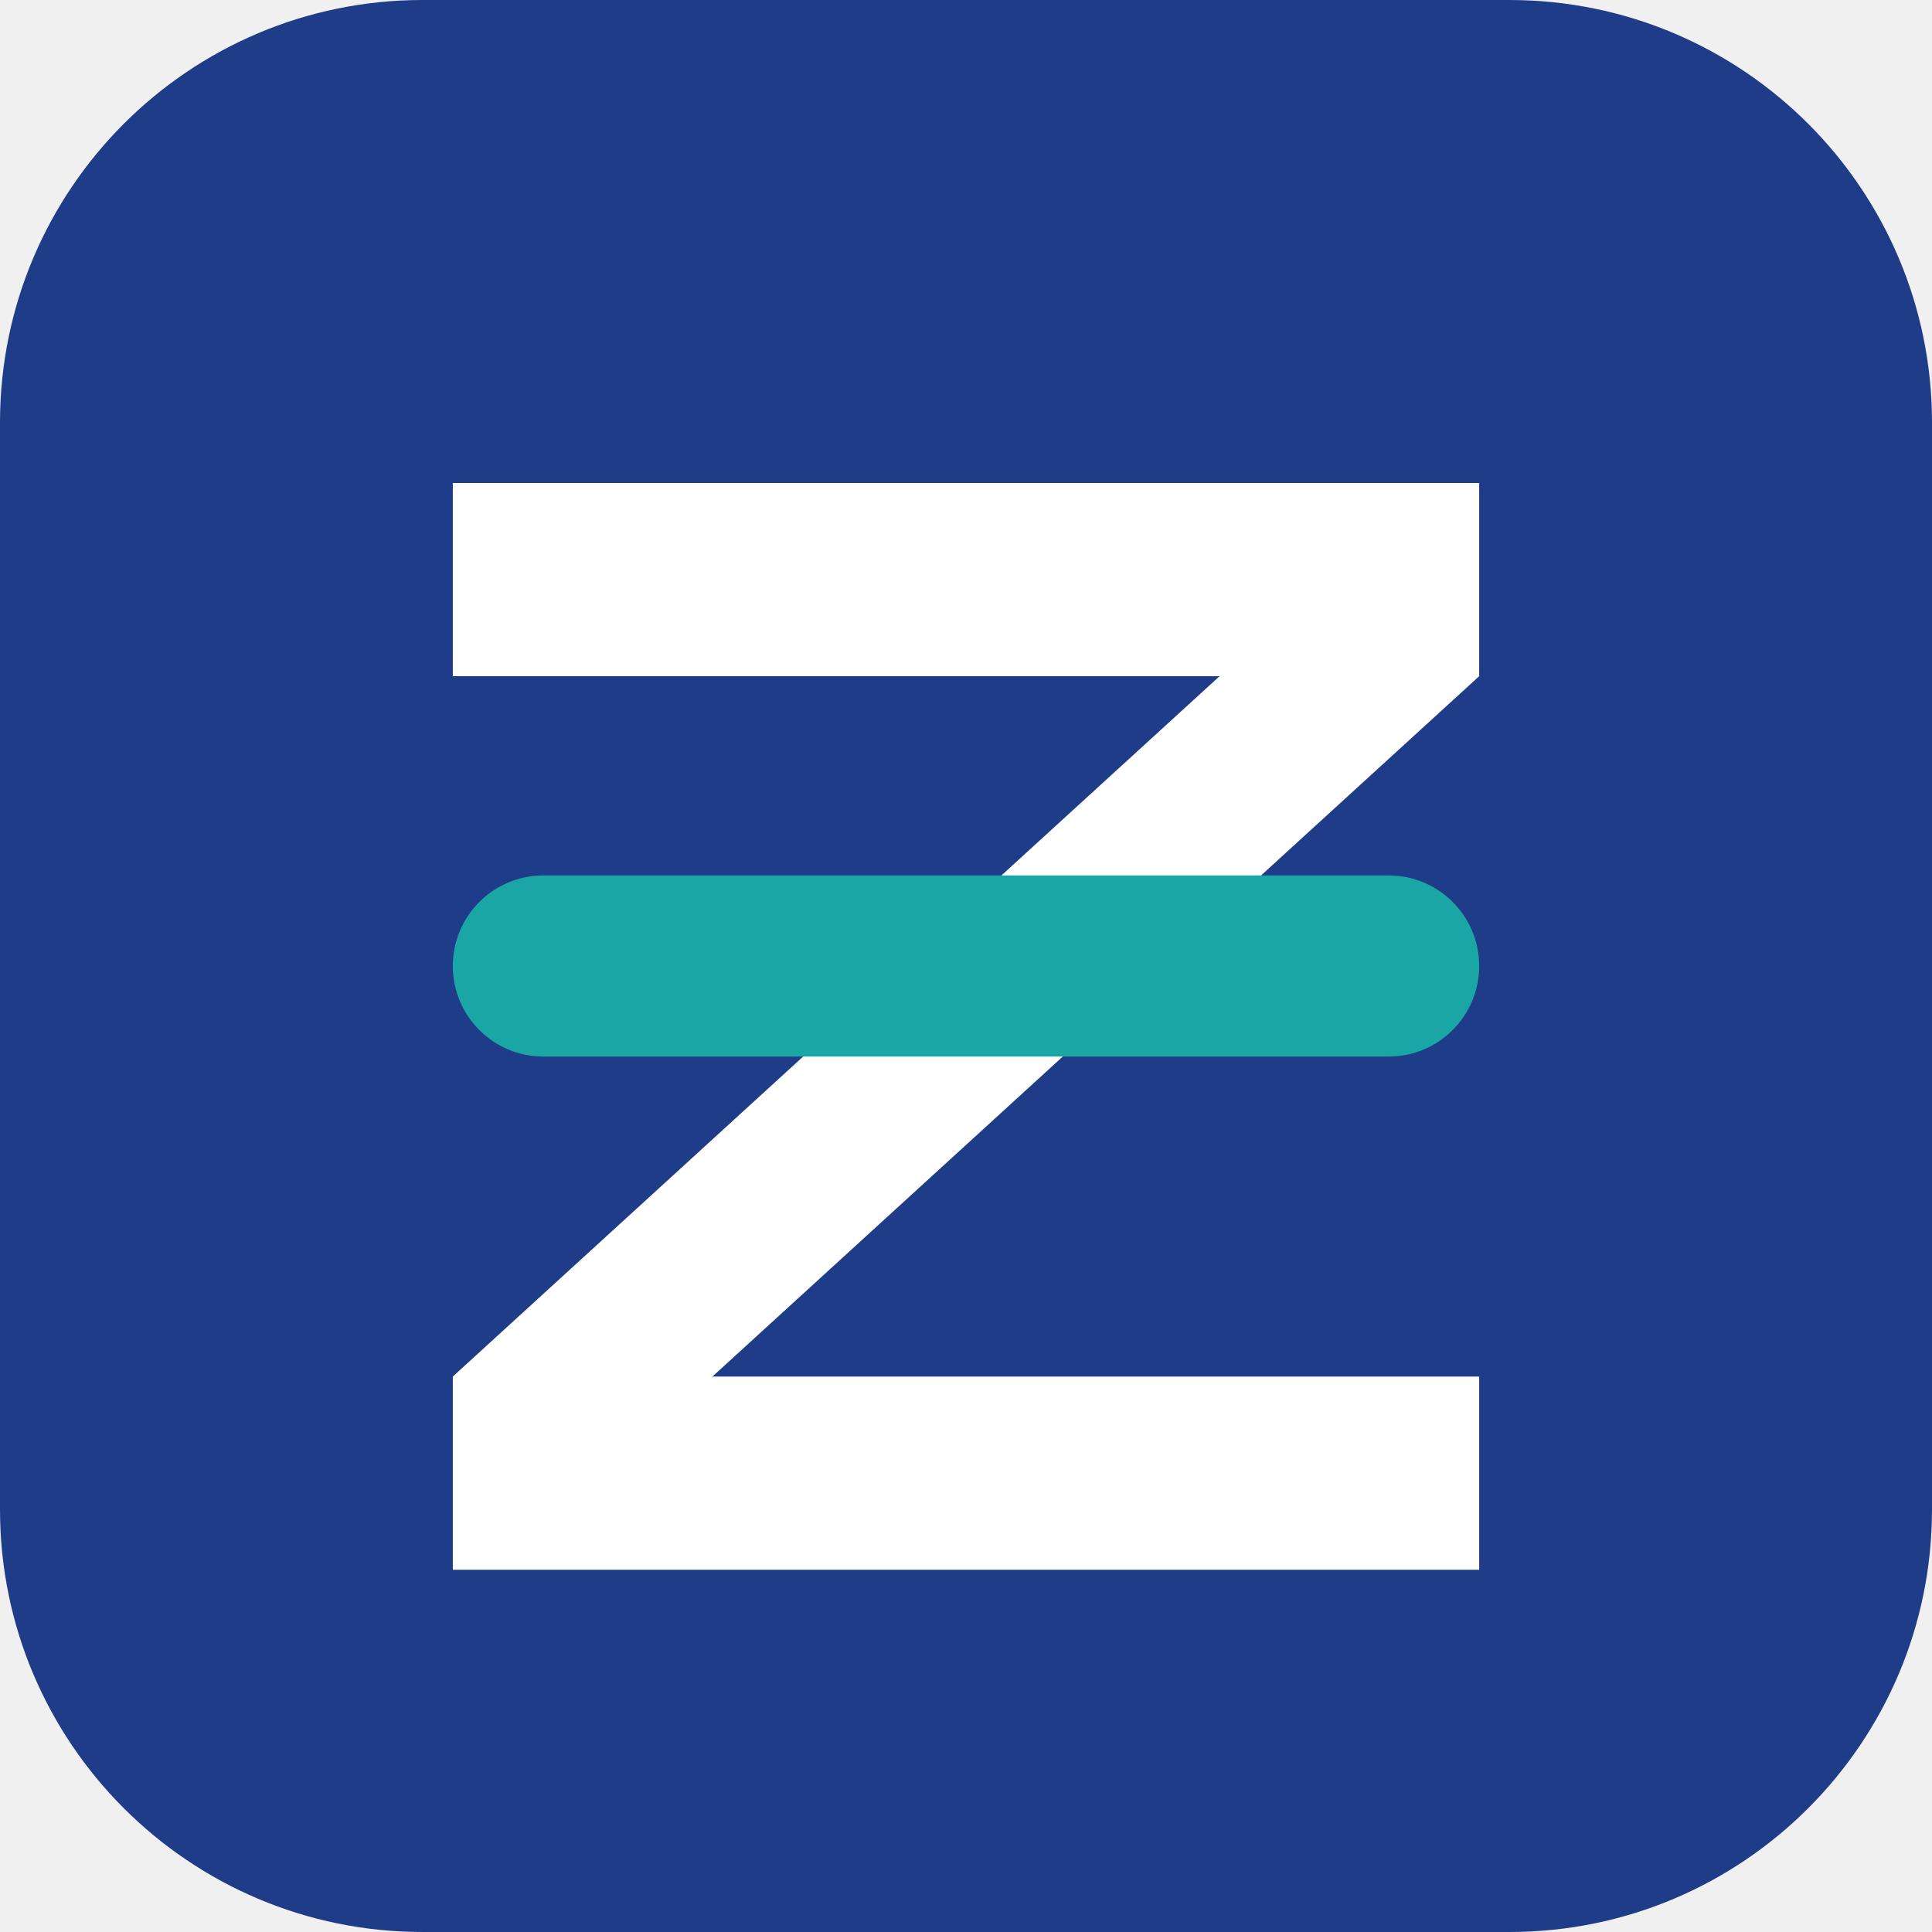
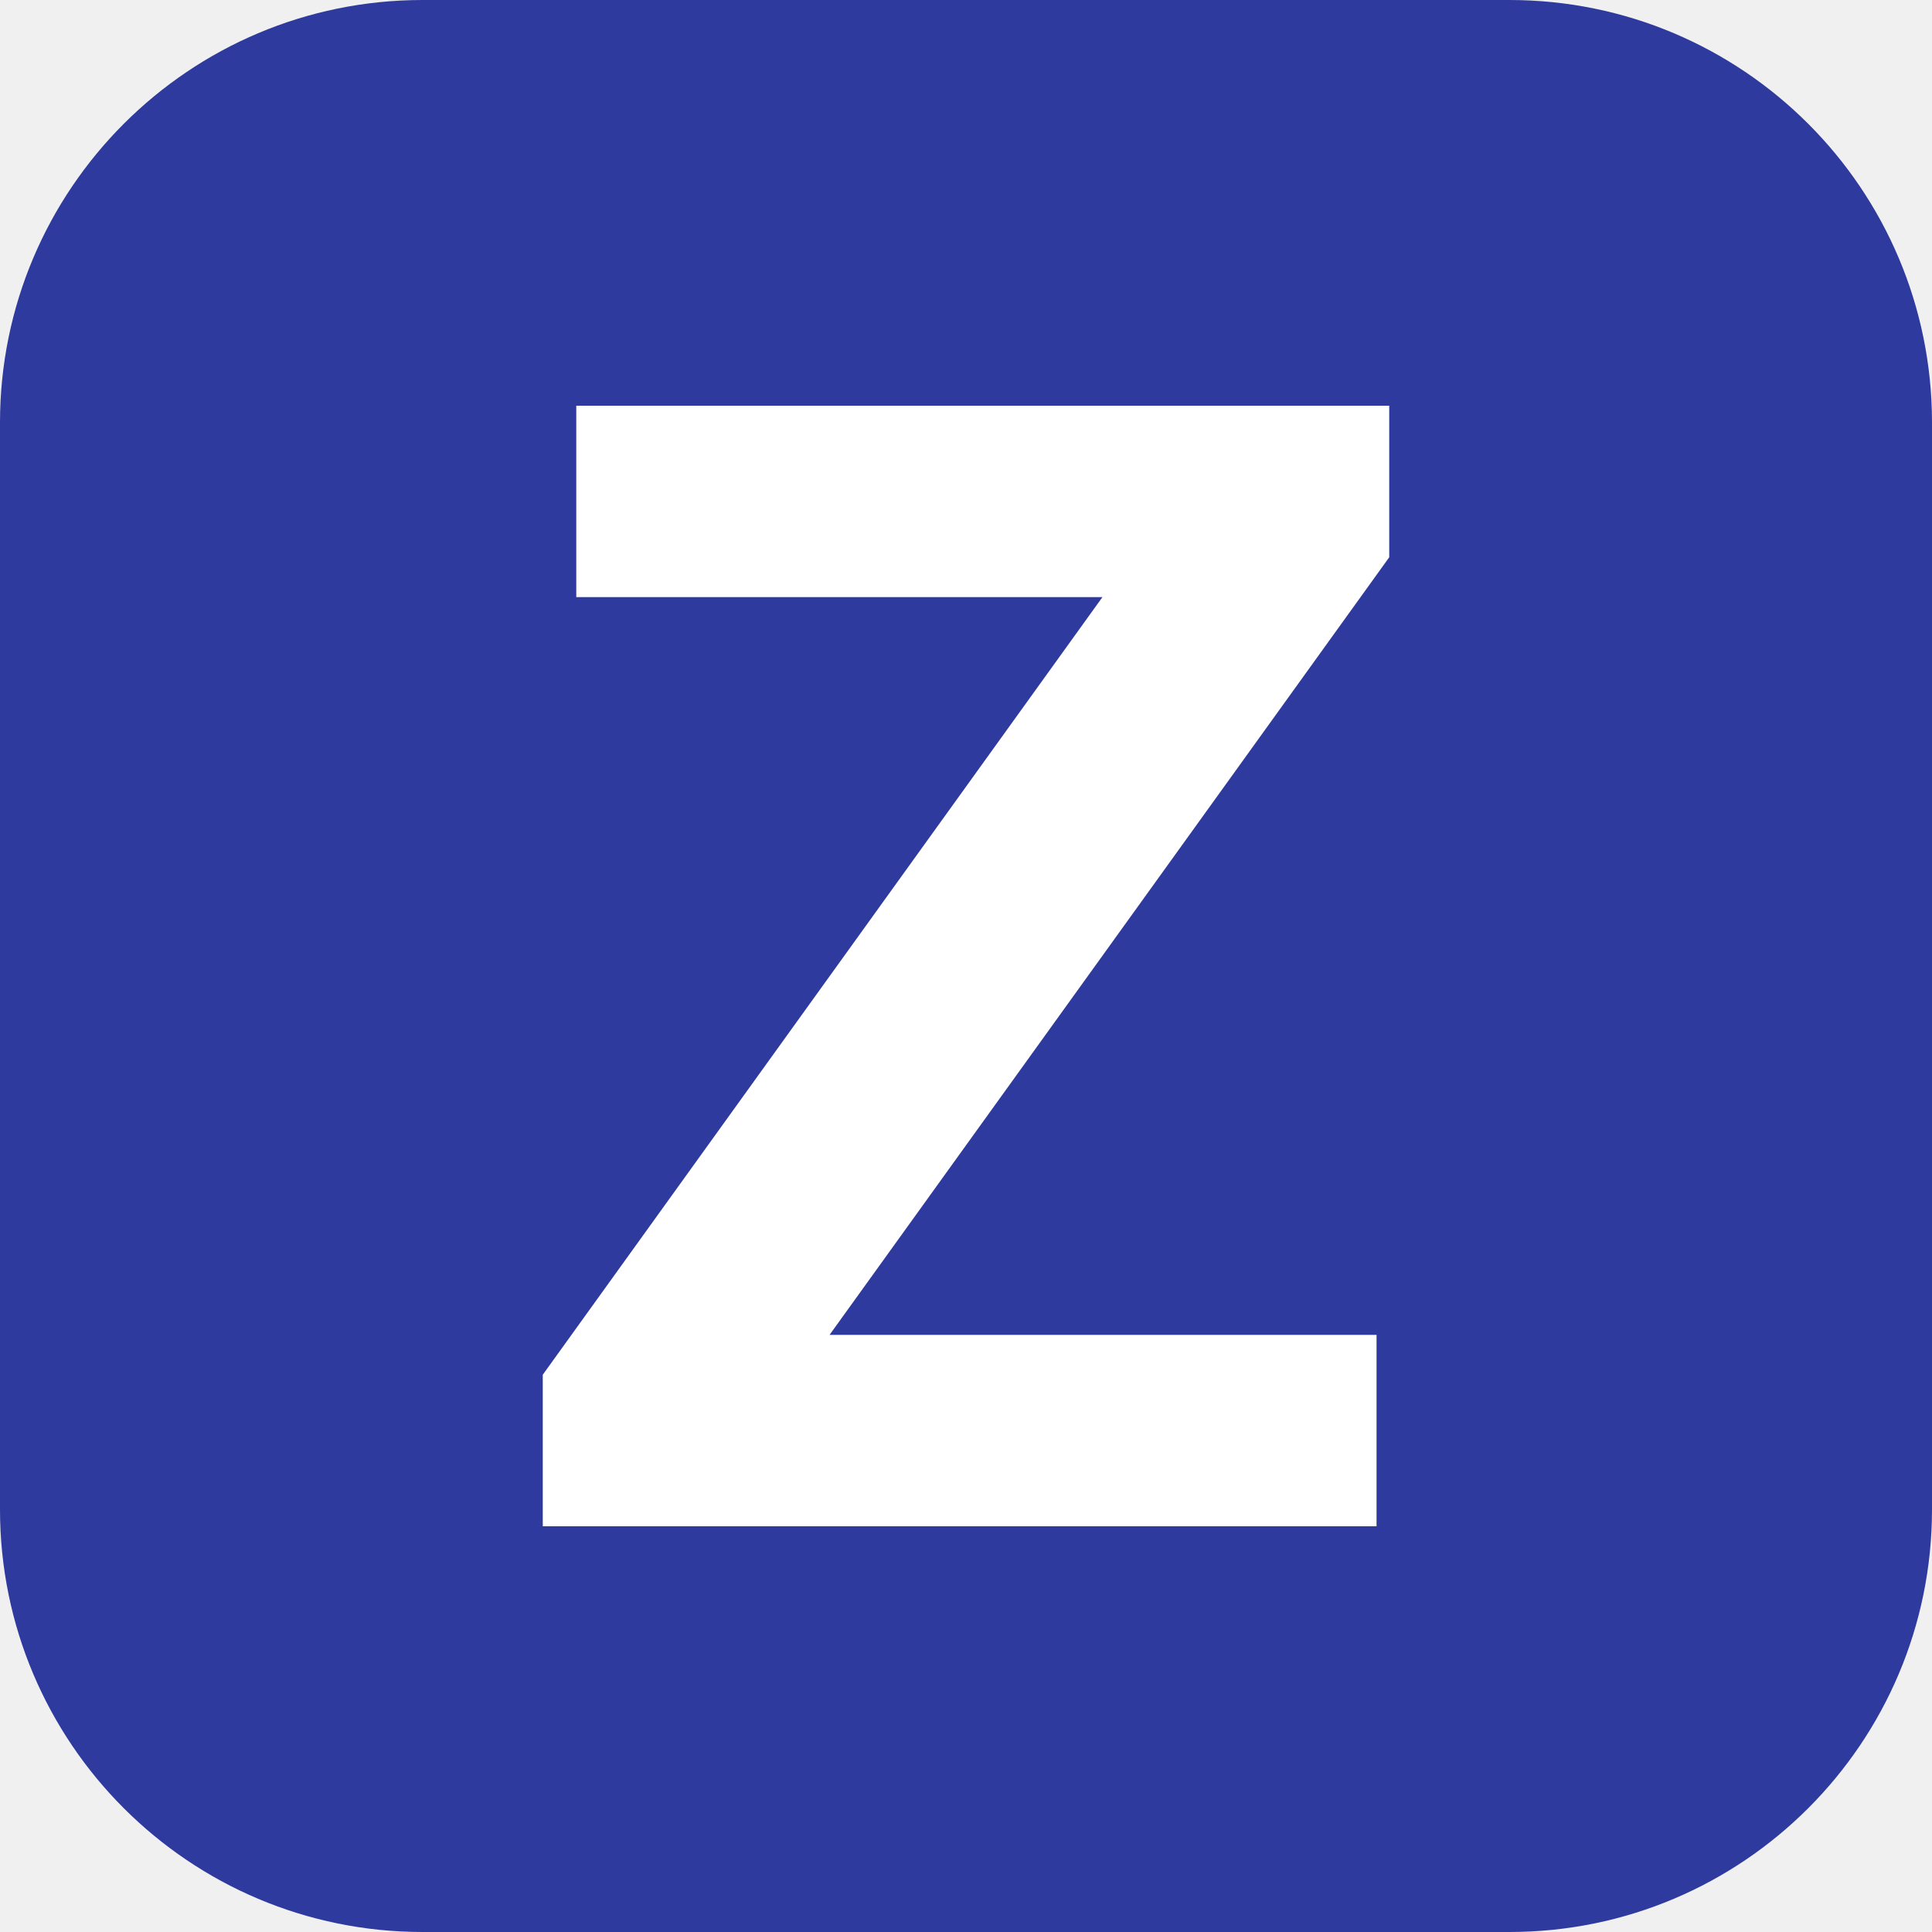
- <svg xmlns="http://www.w3.org/2000/svg" viewBox="0 0 32 32">
-   <rect width="32" height="32" rx="7" fill="#1F3C88" />
-   <path d="M7.5 8h17v3.2L11.8 22.8H24.5v3.2h-17v-3.2L20.2 11.2H7.5V8z" fill="#ffffff" />
-   <rect x="7.5" y="14.5" width="17" height="3" rx="1.5" fill="#1BA6A6" />
+ <svg xmlns="http://www.w3.org/2000/svg" width="64" height="64" viewBox="0 0 64 64" role="img" aria-label="Zekora">
+   <rect width="64" height="64" rx="14" fill="#2E3A9E" />
+   <path d="M26.53 45.54L17.98 45.54L37.47 18.46L46.02 18.46L26.53 45.54ZM45.6 50.56L17.98 50.56L17.98 45.54L23.37 44.22L45.6 44.22L45.6 50.56ZM40.58 19.78L19.09 19.78L19.09 13.44L46.02 13.44L46.02 18.46L40.58 19.78Z" fill="#FFFFFF" />
</svg>
